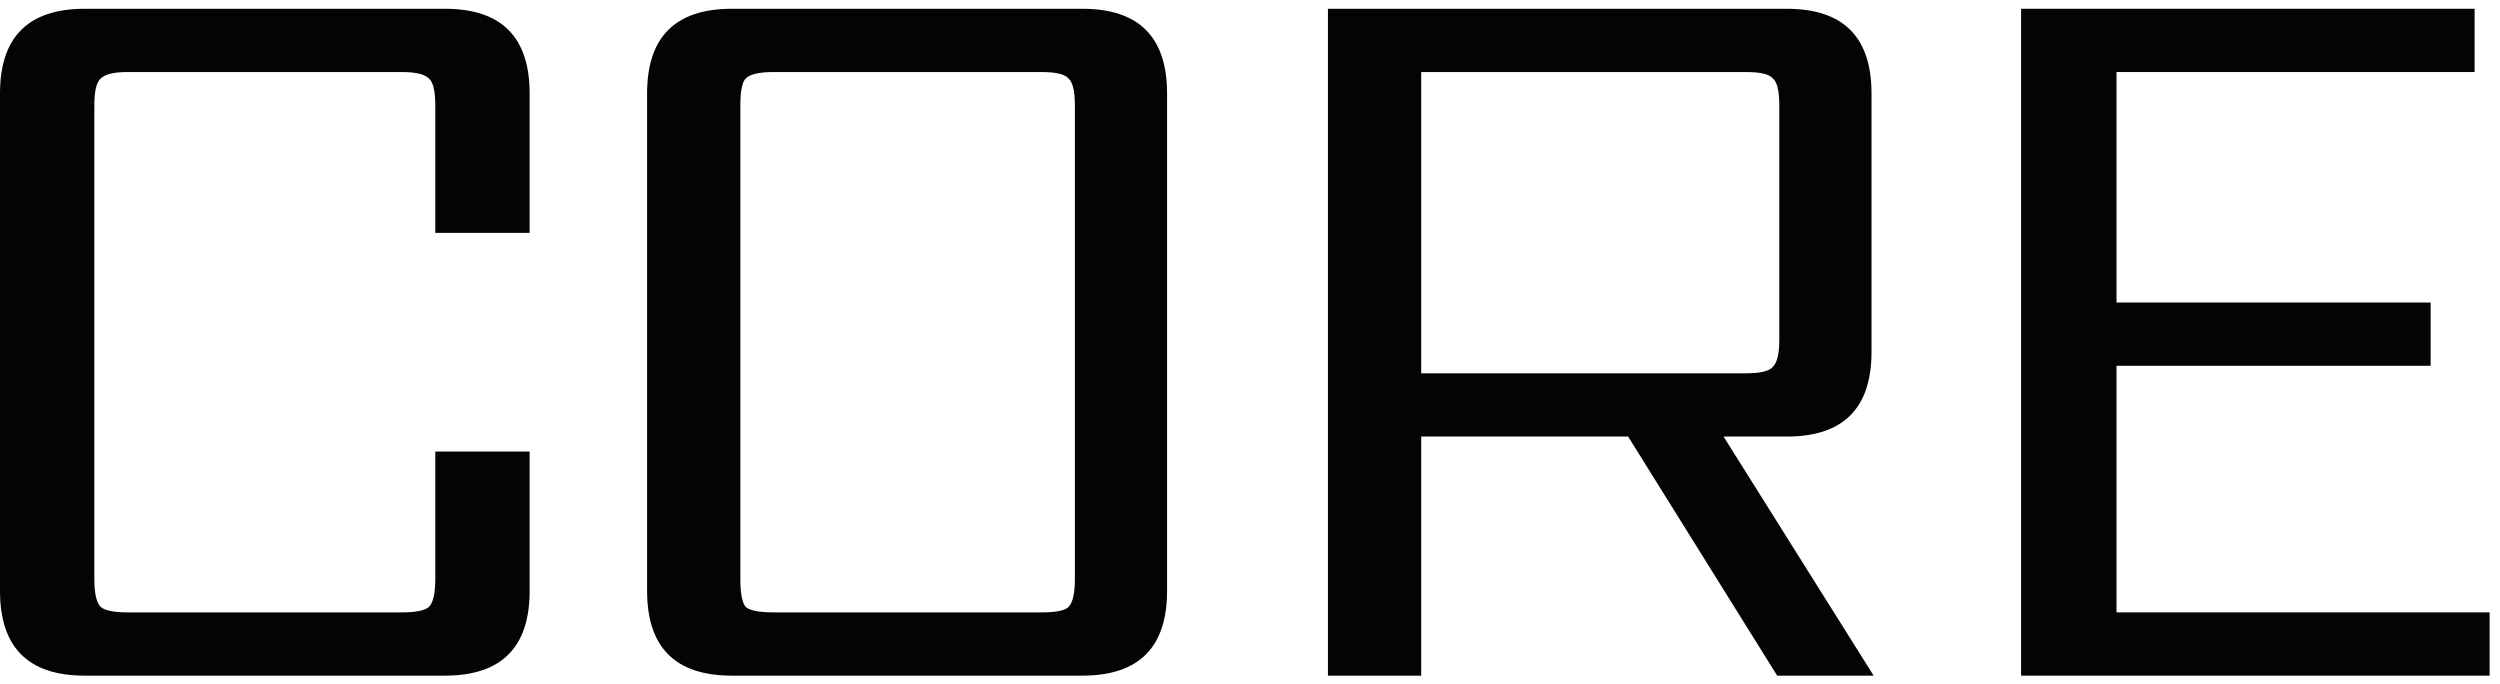
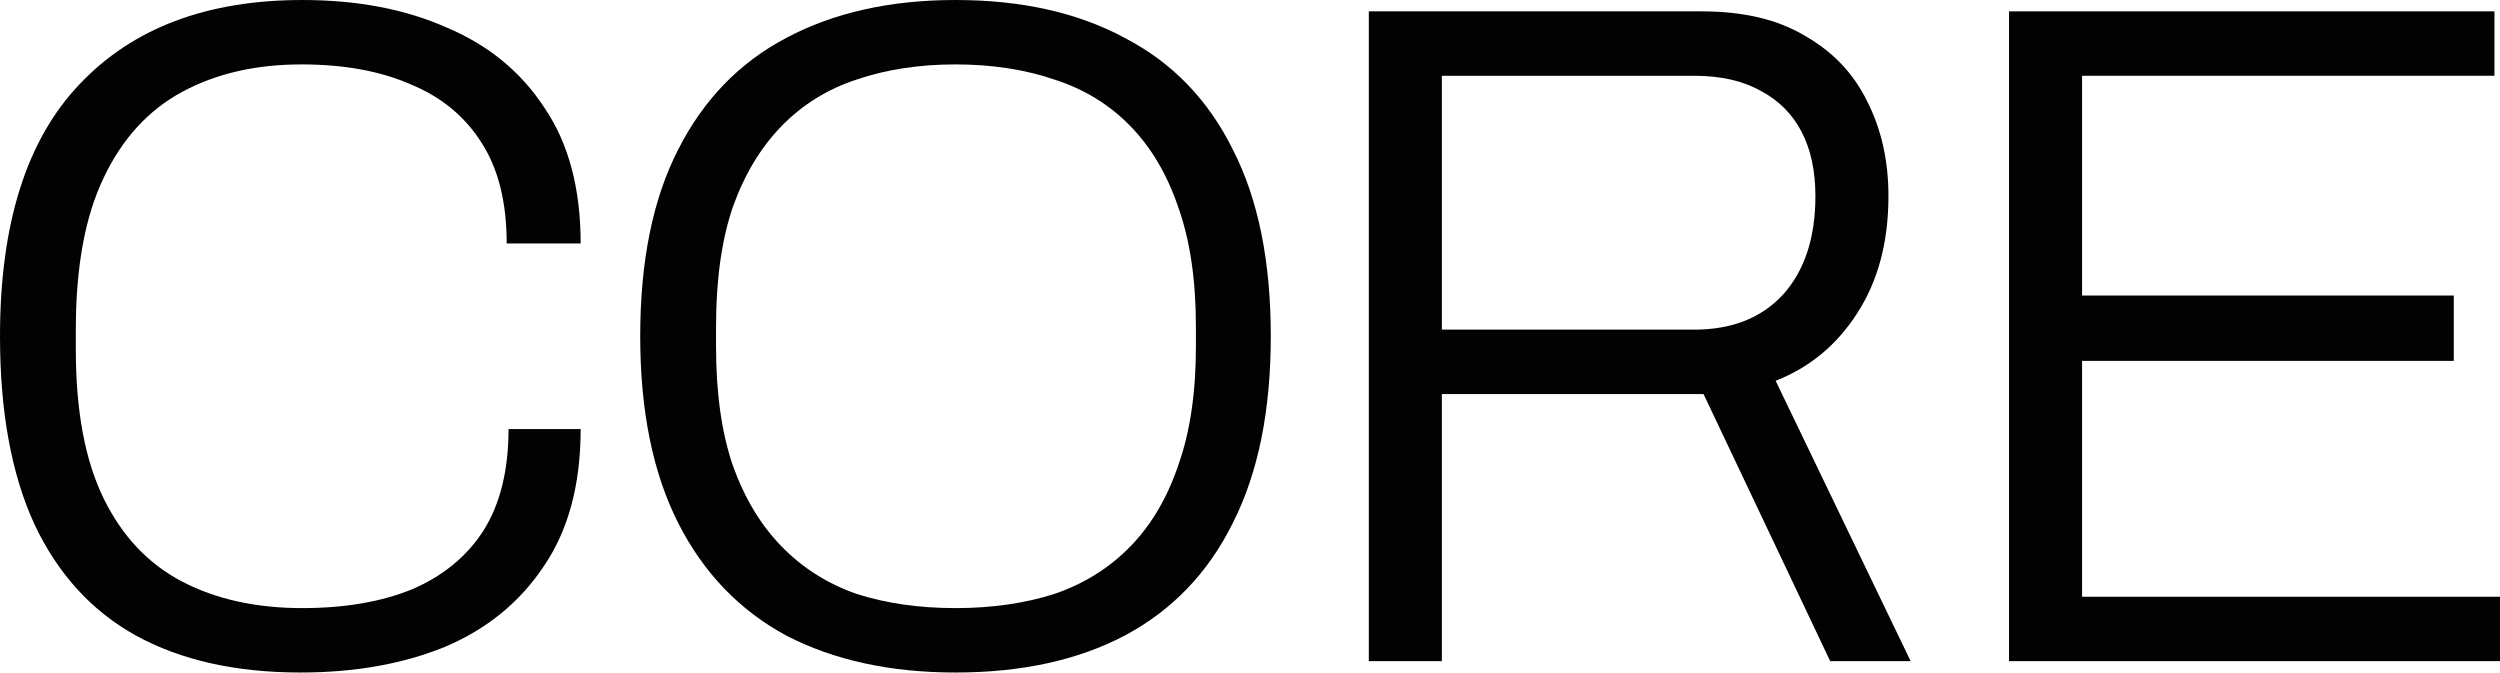
- <svg xmlns="http://www.w3.org/2000/svg" width="172" height="47" viewBox="0 0 172 47" fill="none">
-   <path d="M36.439 16.02H29.948V7.242C29.948 6.259 29.8 5.644 29.505 5.398C29.21 5.103 28.595 4.956 27.661 4.956H8.778C7.843 4.956 7.229 5.103 6.934 5.398C6.639 5.644 6.491 6.259 6.491 7.242V39.845C6.491 40.829 6.639 41.468 6.934 41.763C7.229 42.009 7.843 42.132 8.778 42.132H27.661C28.595 42.132 29.21 42.009 29.505 41.763C29.8 41.468 29.948 40.829 29.948 39.845V31.067H36.439V40.657C36.439 44.541 34.496 46.484 30.611 46.484H5.827C1.942 46.484 0 44.541 0 40.657V6.431C0 2.546 1.942 0.604 5.827 0.604H30.611C34.496 0.604 36.439 2.546 36.439 6.431V16.02Z" fill="#040404" />
-   <path d="M80.295 6.431V40.657C80.295 44.541 78.352 46.484 74.467 46.484H50.347C46.462 46.484 44.52 44.541 44.52 40.657V6.431C44.52 2.546 46.462 0.604 50.347 0.604H74.467C78.352 0.604 80.295 2.546 80.295 6.431ZM73.951 39.845V7.242C73.951 6.259 73.803 5.644 73.508 5.398C73.263 5.103 72.648 4.956 71.664 4.956H53.224C52.24 4.956 51.601 5.103 51.306 5.398C51.06 5.644 50.937 6.259 50.937 7.242V39.845C50.937 40.829 51.06 41.468 51.306 41.763C51.601 42.009 52.24 42.132 53.224 42.132H71.664C72.648 42.132 73.263 42.009 73.508 41.763C73.803 41.468 73.951 40.829 73.951 39.845Z" fill="#040404" />
-   <path d="M97.779 4.956V25.683H120.129C121.113 25.683 121.728 25.535 121.973 25.24C122.268 24.945 122.416 24.331 122.416 23.396V7.242C122.416 6.259 122.268 5.644 121.973 5.398C121.728 5.103 121.113 4.956 120.129 4.956H97.779ZM97.779 30.035V46.484H91.362V0.604H122.932C126.817 0.604 128.76 2.546 128.76 6.431V24.208C128.76 28.092 126.817 30.035 122.932 30.035H118.58L128.907 46.484H122.268L112.015 30.035H97.779Z" fill="#040404" />
-   <path d="M145.616 42.132H171.285V46.484H139.051V0.604H170.253V4.956H145.616V20.814H167.229V25.166H145.616V42.132Z" fill="#040404" />
+ <svg xmlns="http://www.w3.org/2000/svg" width="171" height="46" viewBox="0 0 171 46" fill="none">
+   <path d="M20.554 46C16.127 46 12.374 45.158 9.297 43.473C6.261 41.789 3.942 39.24 2.34 35.828C0.78 32.416 0 28.14 0 23C0 15.312 1.813 9.567 5.439 5.766C9.065 1.922 14.145 0 20.68 0C24.433 0 27.721 0.626 30.546 1.879C33.413 3.088 35.648 4.924 37.25 7.386C38.894 9.805 39.717 12.893 39.717 16.651H34.657C34.657 13.843 34.088 11.554 32.95 9.783C31.811 7.969 30.188 6.63 28.08 5.766C26.014 4.859 23.526 4.406 20.617 4.406C17.497 4.406 14.778 5.032 12.459 6.285C10.14 7.537 8.348 9.502 7.083 12.18C5.818 14.815 5.186 18.27 5.186 22.547V23.907C5.186 28.097 5.818 31.487 7.083 34.079C8.348 36.67 10.14 38.571 12.459 39.78C14.778 40.99 17.518 41.594 20.68 41.594C23.59 41.594 26.098 41.162 28.206 40.299C30.314 39.392 31.938 38.053 33.076 36.282C34.214 34.468 34.784 32.157 34.784 29.349H39.717C39.717 33.15 38.873 36.282 37.187 38.744C35.542 41.206 33.287 43.041 30.42 44.251C27.553 45.417 24.264 46 20.554 46Z" fill="#020202" />
+   <path d="M65.357 46C60.888 46 57.03 45.158 53.783 43.473C50.579 41.745 48.112 39.176 46.384 35.763C44.655 32.351 43.791 28.097 43.791 23C43.791 17.86 44.655 13.606 46.384 10.237C48.112 6.824 50.579 4.276 53.783 2.592C57.03 0.864 60.888 0 65.357 0C69.868 0 73.726 0.864 76.93 2.592C80.177 4.276 82.643 6.824 84.329 10.237C86.058 13.606 86.922 17.86 86.922 23C86.922 28.097 86.058 32.351 84.329 35.763C82.643 39.176 80.177 41.745 76.93 43.473C73.726 45.158 69.868 46 65.357 46ZM65.357 41.594C67.844 41.594 70.1 41.27 72.124 40.623C74.147 39.931 75.876 38.852 77.309 37.383C78.743 35.915 79.839 34.057 80.598 31.811C81.399 29.565 81.8 26.866 81.8 23.713V22.352C81.8 19.156 81.399 16.435 80.598 14.189C79.839 11.943 78.743 10.085 77.309 8.617C75.876 7.148 74.147 6.09 72.124 5.442C70.1 4.751 67.844 4.406 65.357 4.406C62.869 4.406 60.613 4.751 58.59 5.442C56.608 6.09 54.901 7.148 53.467 8.617C52.033 10.085 50.916 11.943 50.115 14.189C49.356 16.435 48.977 19.156 48.977 22.352V23.713C48.977 26.866 49.356 29.565 50.115 31.811C50.916 34.057 52.033 35.915 53.467 37.383C54.901 38.852 56.608 39.931 58.59 40.623C60.613 41.27 62.869 41.594 65.357 41.594Z" fill="#020202" />
+   <path d="M93.627 45.222V0.777H116.395C119.262 0.777 121.623 1.339 123.478 2.462C125.375 3.542 126.788 5.032 127.715 6.932C128.685 8.833 129.17 10.992 129.17 13.411C129.17 16.564 128.453 19.242 127.019 21.445C125.628 23.605 123.773 25.138 121.454 26.045L130.688 45.222H125.185L116.521 26.952H98.623V45.222H93.627ZM98.623 22.547H115.889C118.461 22.547 120.484 21.747 121.96 20.149C123.436 18.508 124.174 16.262 124.174 13.411C124.174 11.684 123.857 10.215 123.225 9.006C122.592 7.796 121.665 6.868 120.442 6.22C119.22 5.529 117.702 5.183 115.889 5.183H98.623V22.547Z" fill="#020202" />
+   <path d="M137.418 45.222V0.777H170.621V5.183H142.414V20.214H167.838V24.684H142.414V40.817H171V45.222H137.418Z" fill="#020202" />
</svg>
